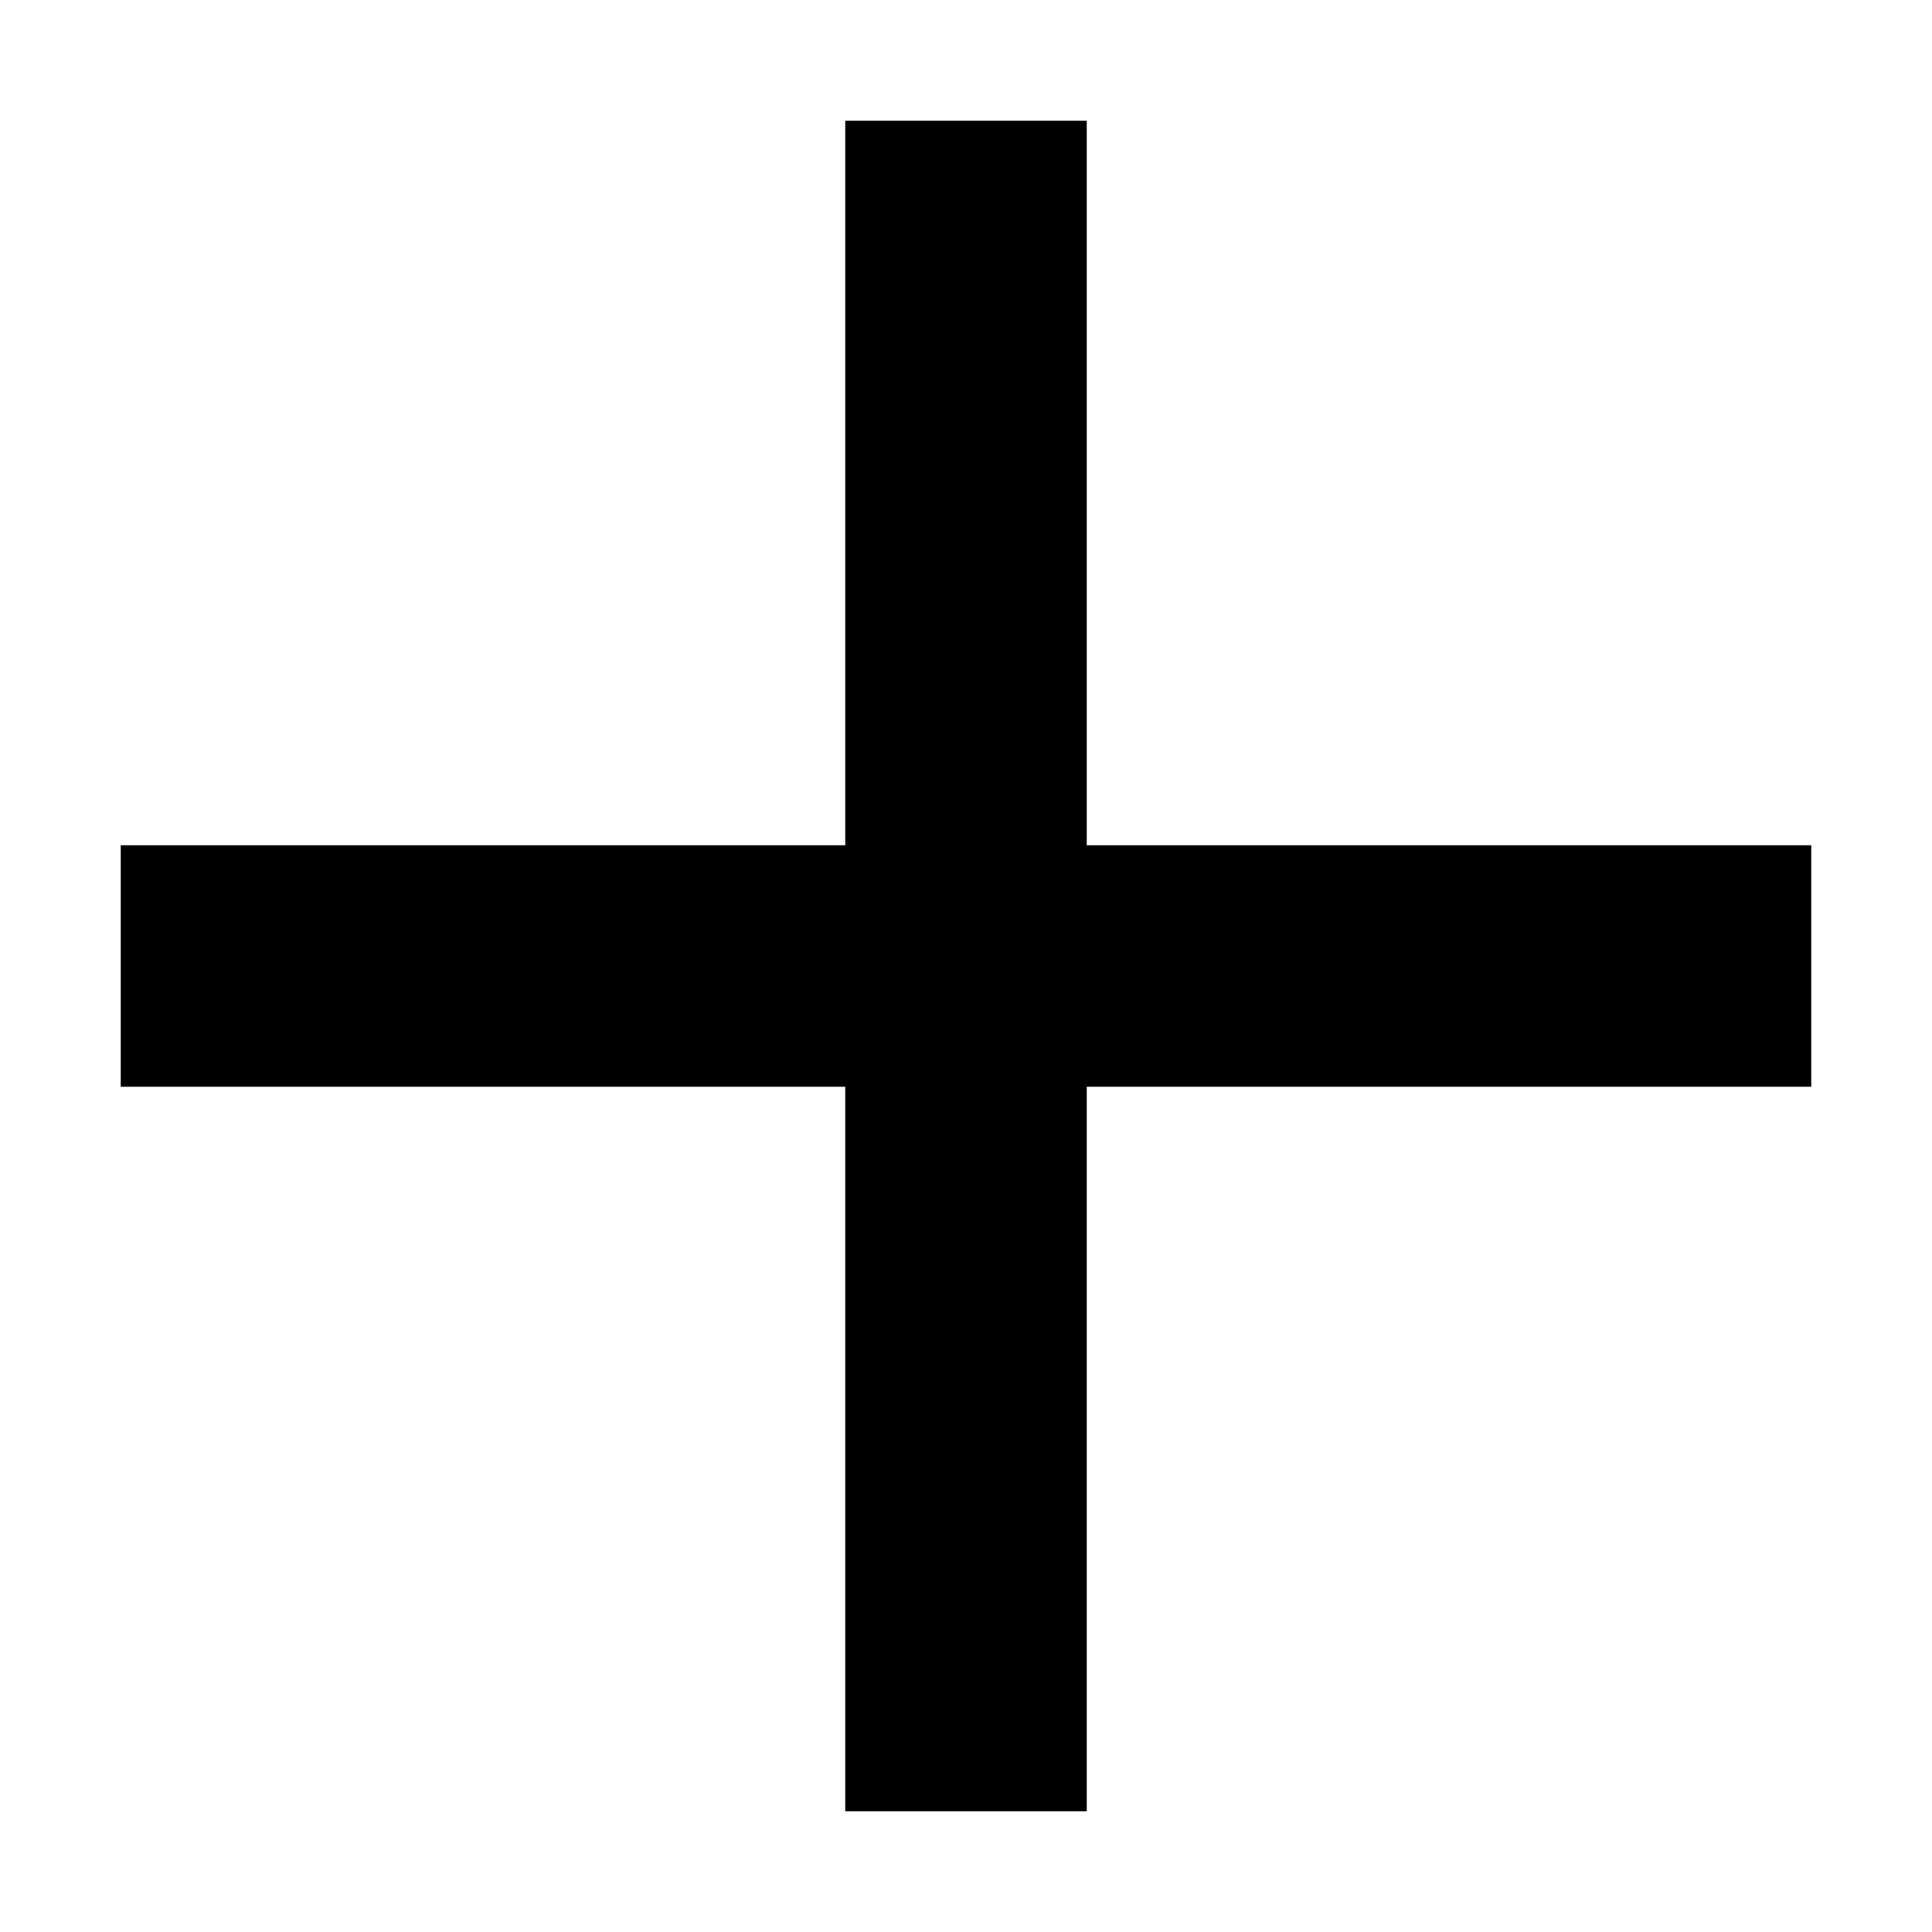
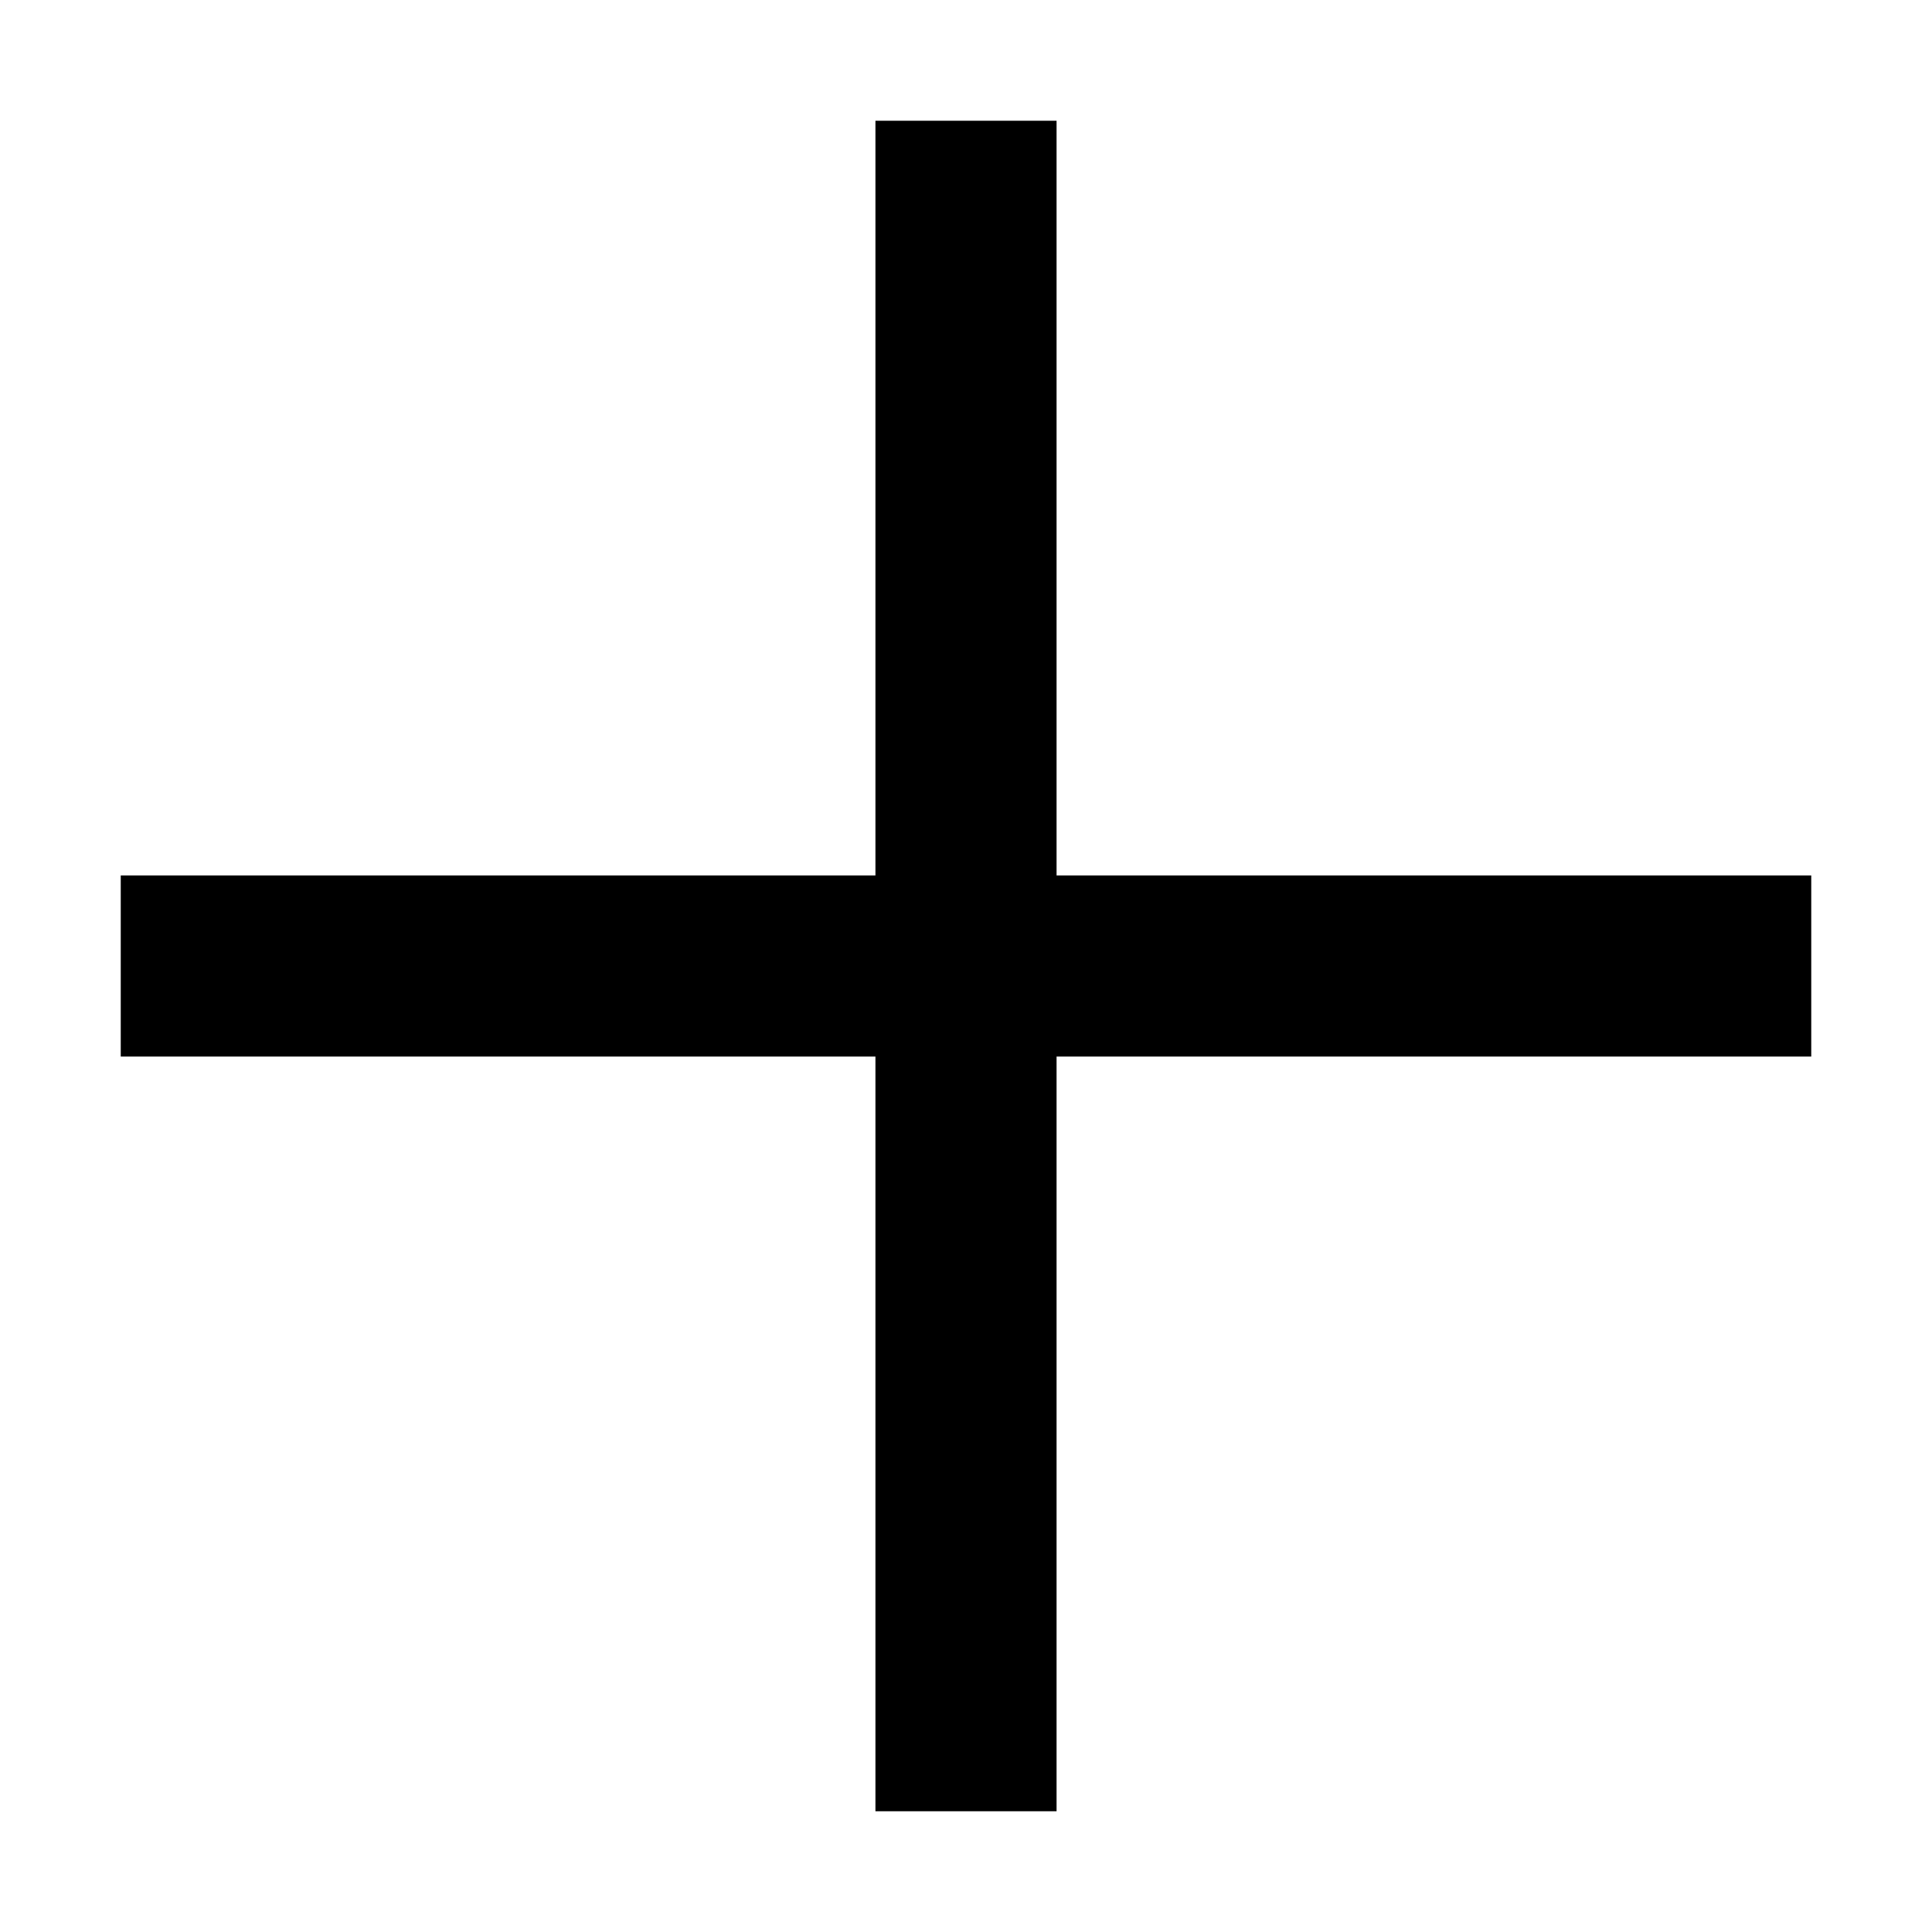
- <svg xmlns="http://www.w3.org/2000/svg" t="1752032828501" class="icon" viewBox="0 0 1024 1024" version="1.1" p-id="16244" width="200" height="200">
-   <path d="M448 448V64h128v384h384v128H576v384h-128V576H64v-128h384z" p-id="16245" />
+ <svg xmlns="http://www.w3.org/2000/svg" t="1752120184074" class="icon" viewBox="0 0 1024 1024" version="1.1" p-id="6874" width="200" height="200">
+   <path d="M560 64v400H960v96H560V960h-96V560H64v-96h400V64h96z" p-id="6875" />
</svg>
